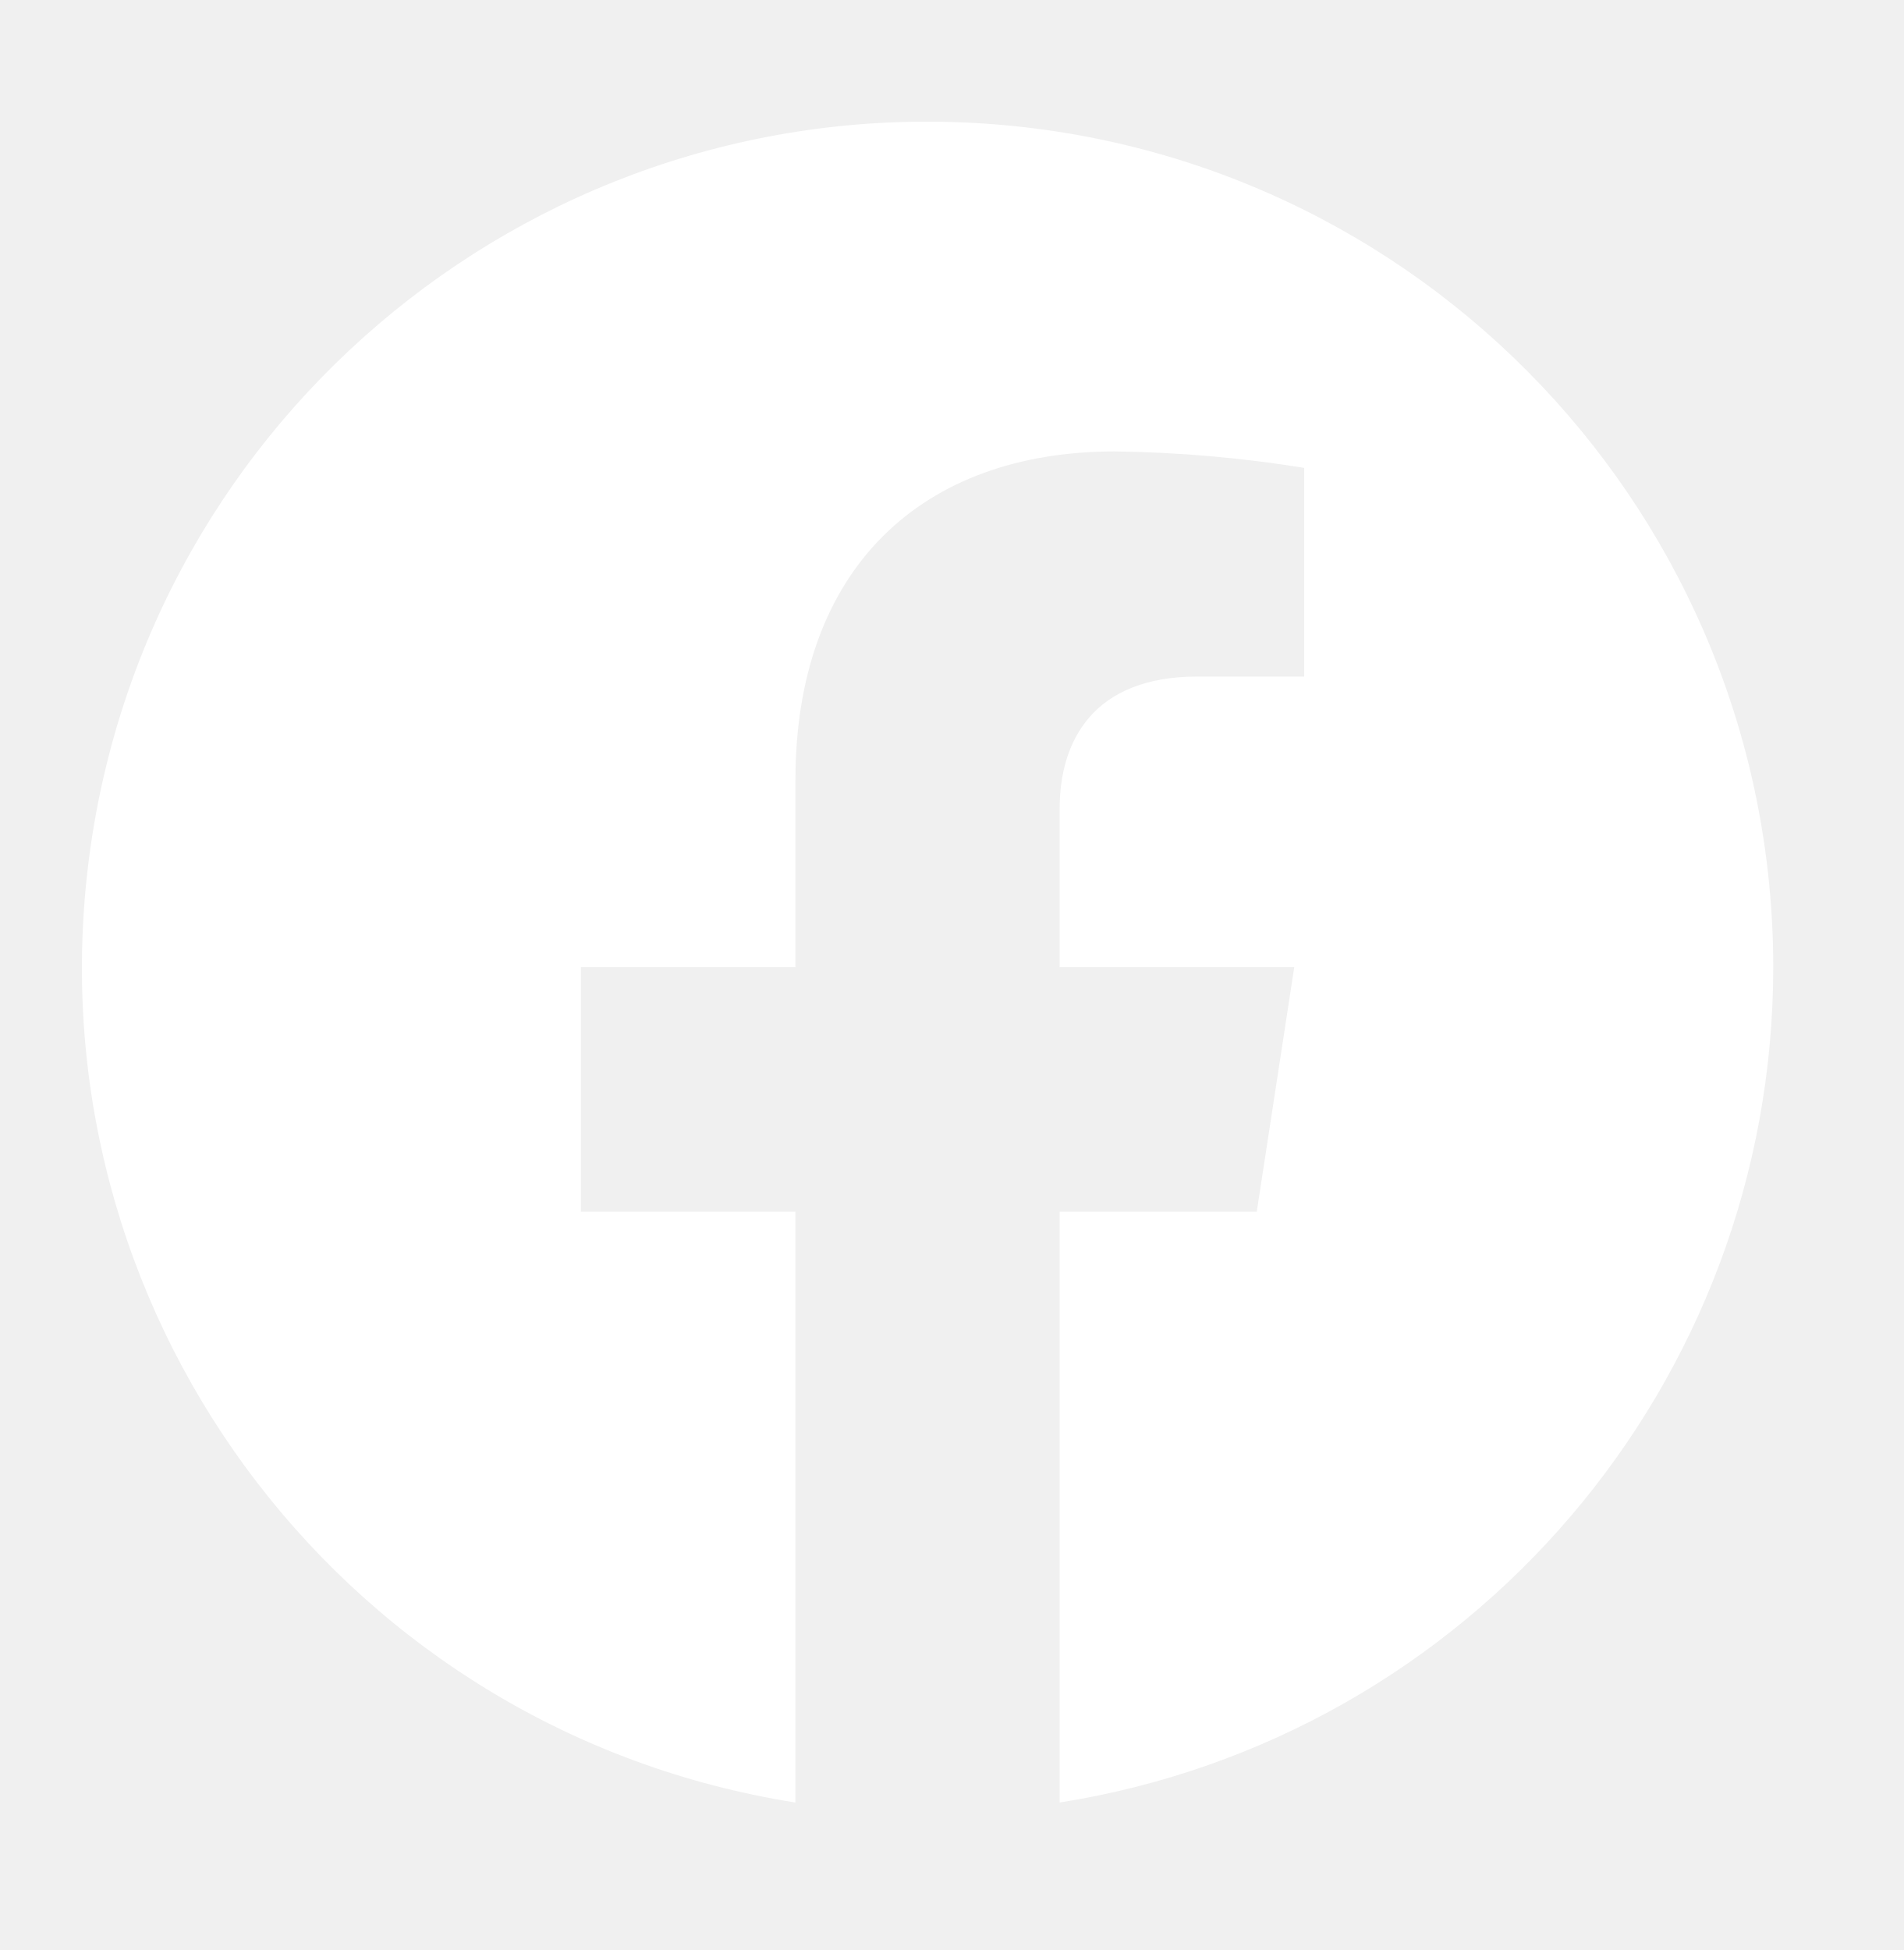
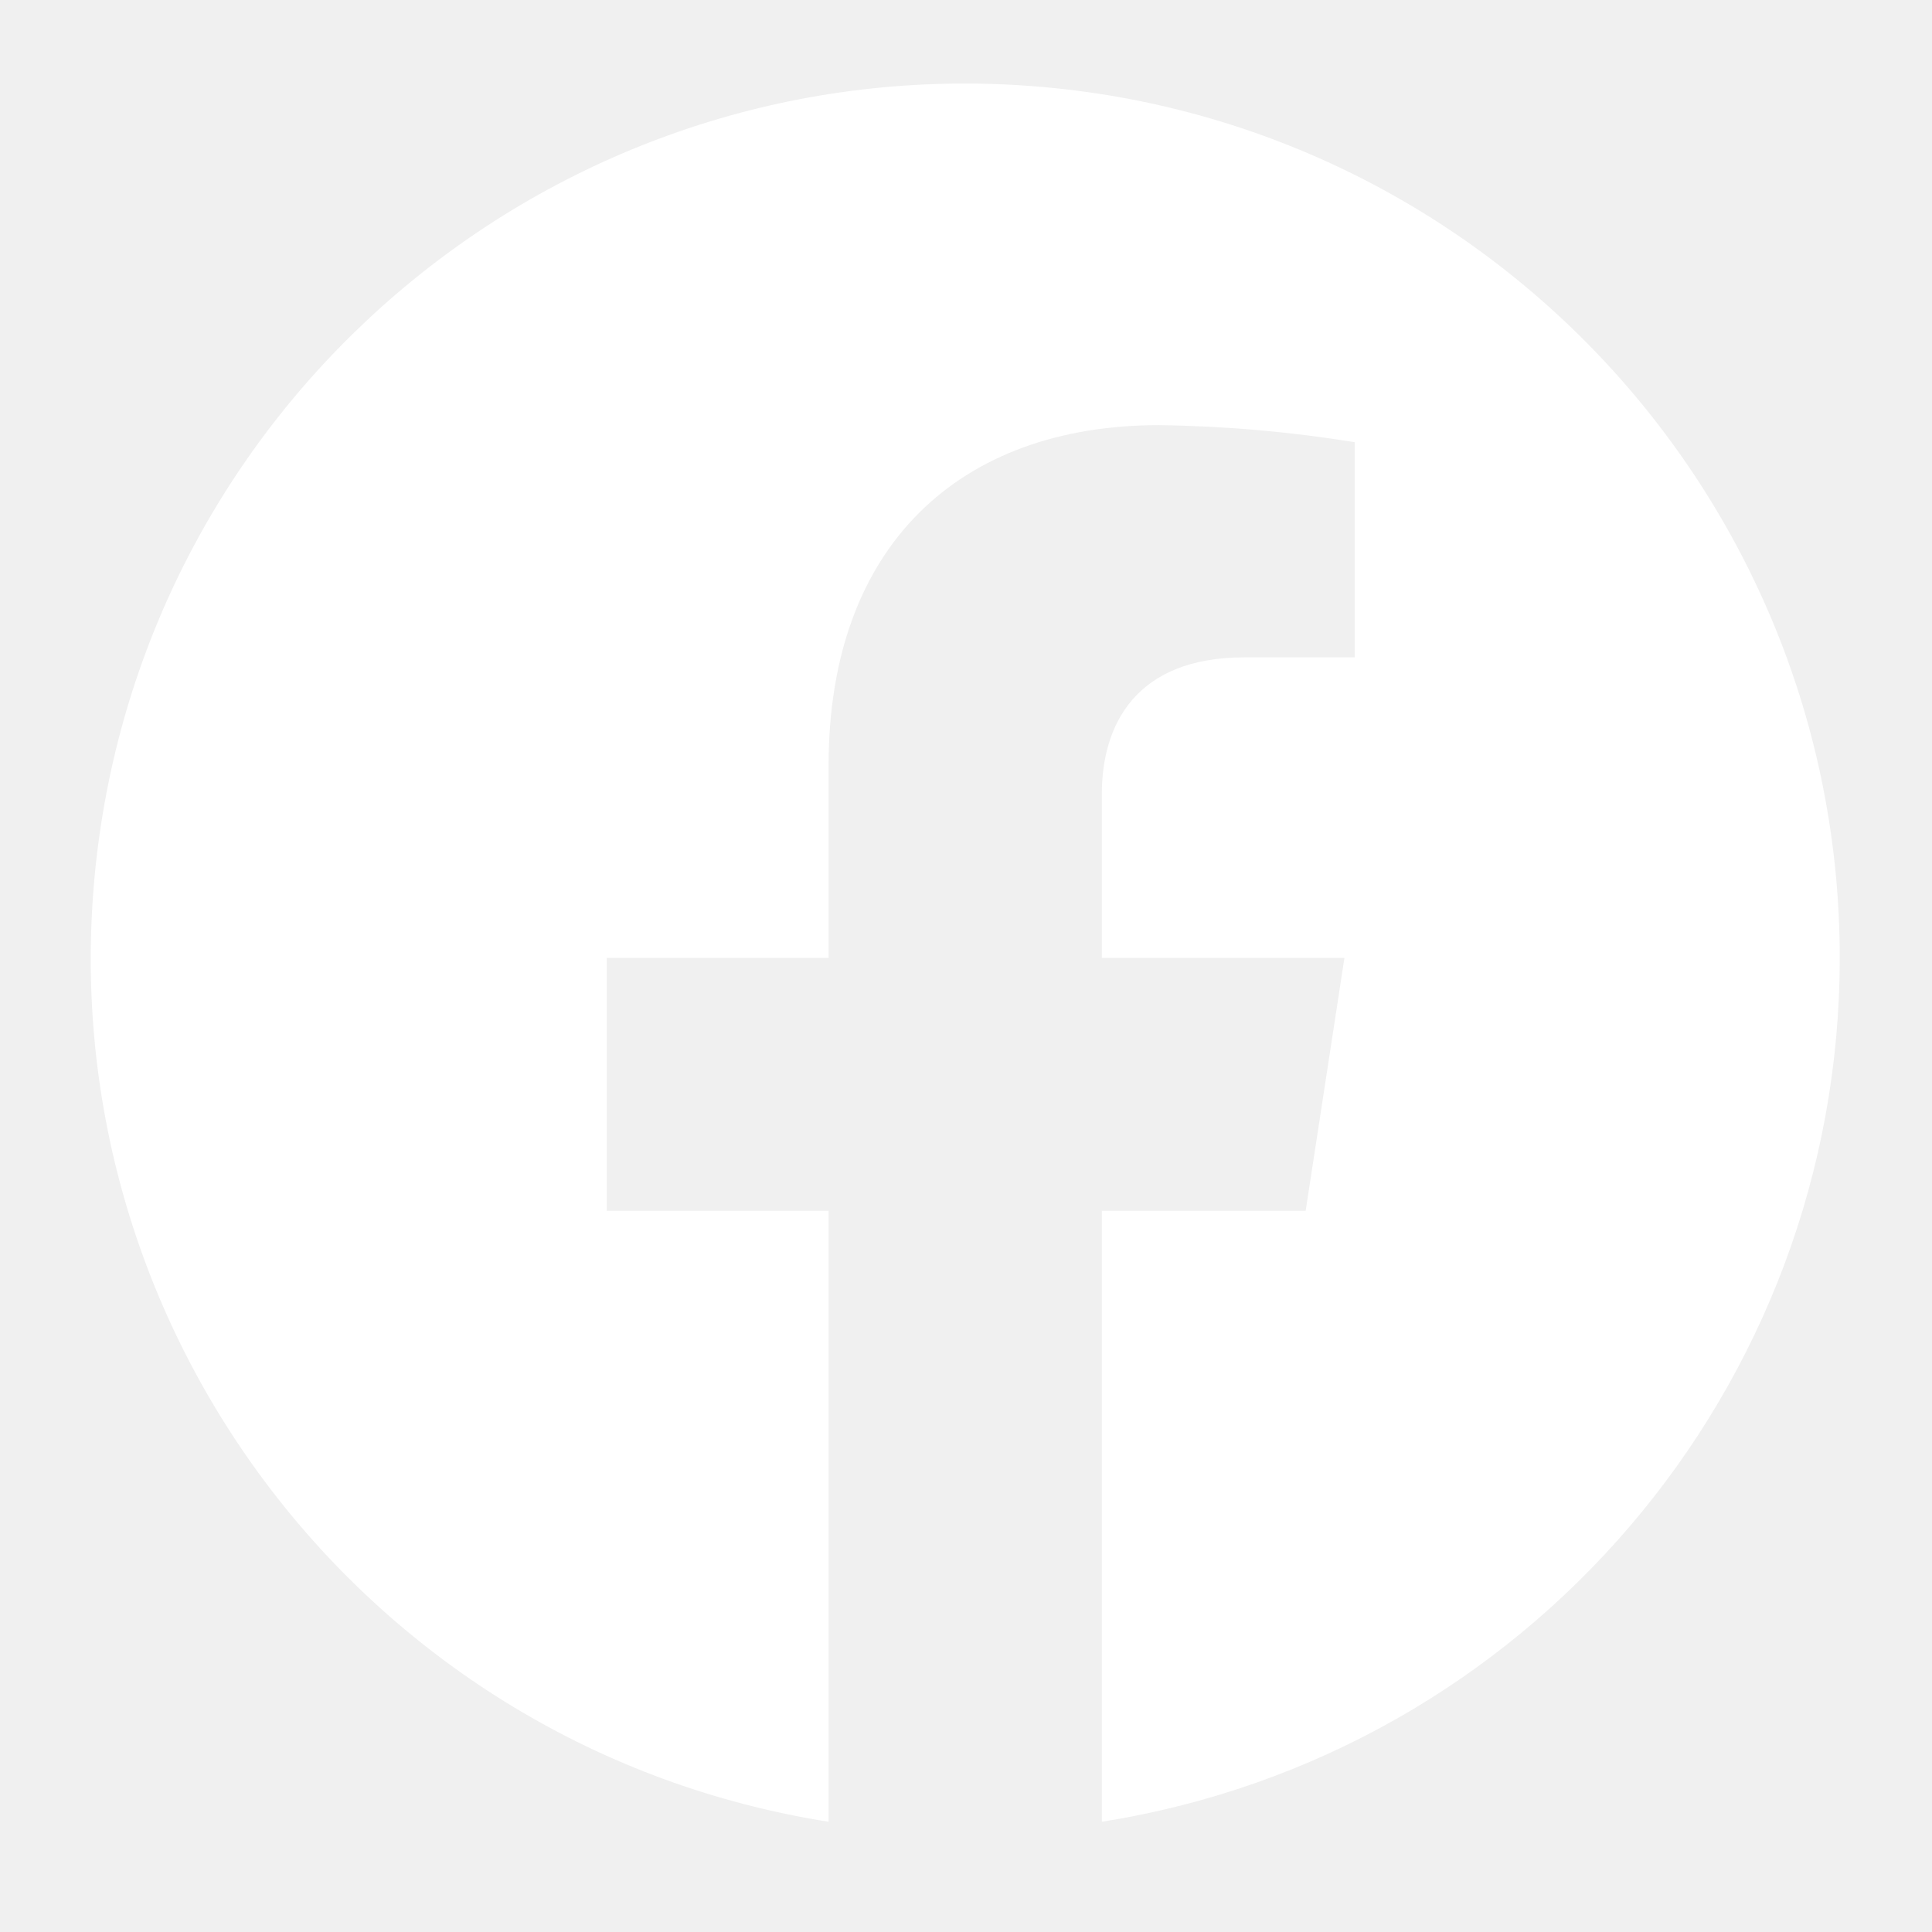
- <svg xmlns="http://www.w3.org/2000/svg" viewBox="0 0 163 167">
+ <svg xmlns="http://www.w3.org/2000/svg" viewBox="0 0 160 160">
  <g id="Layer_3" data-name="Layer 3">
-     <path id="Icon_simple-facebook" data-name="Icon simple-facebook" d="M151.86,82.83a72.42,72.42,0,1,0-83.74,71.54v-50.6H49.75V82.83H68.12v-16c0-18.15,10.82-28.17,27.36-28.17a110,110,0,0,1,16.21,1.41V57.94h-9.13c-9,0-11.81,5.58-11.81,11.31V82.83h20.09l-3.21,20.94H90.75v50.6A72.44,72.44,0,0,0,151.86,82.83Z" fill="#fff" />
+     <path id="Icon_simple-facebook" data-name="Icon simple-facebook" d="M152.36,79.33a72.42,72.42,0,1,0-83.74,71.54v-50.6H50.25V79.33H68.62V63.38c0-18.15,10.82-28.17,27.36-28.17a110,110,0,0,1,16.21,1.41V54.44h-9.13c-9,0-11.81,5.58-11.81,11.31V79.33h20.09l-3.21,20.94H91.25v50.6A72.44,72.44,0,0,0,152.36,79.33Z" fill="#fff" />
  </g>
</svg>
